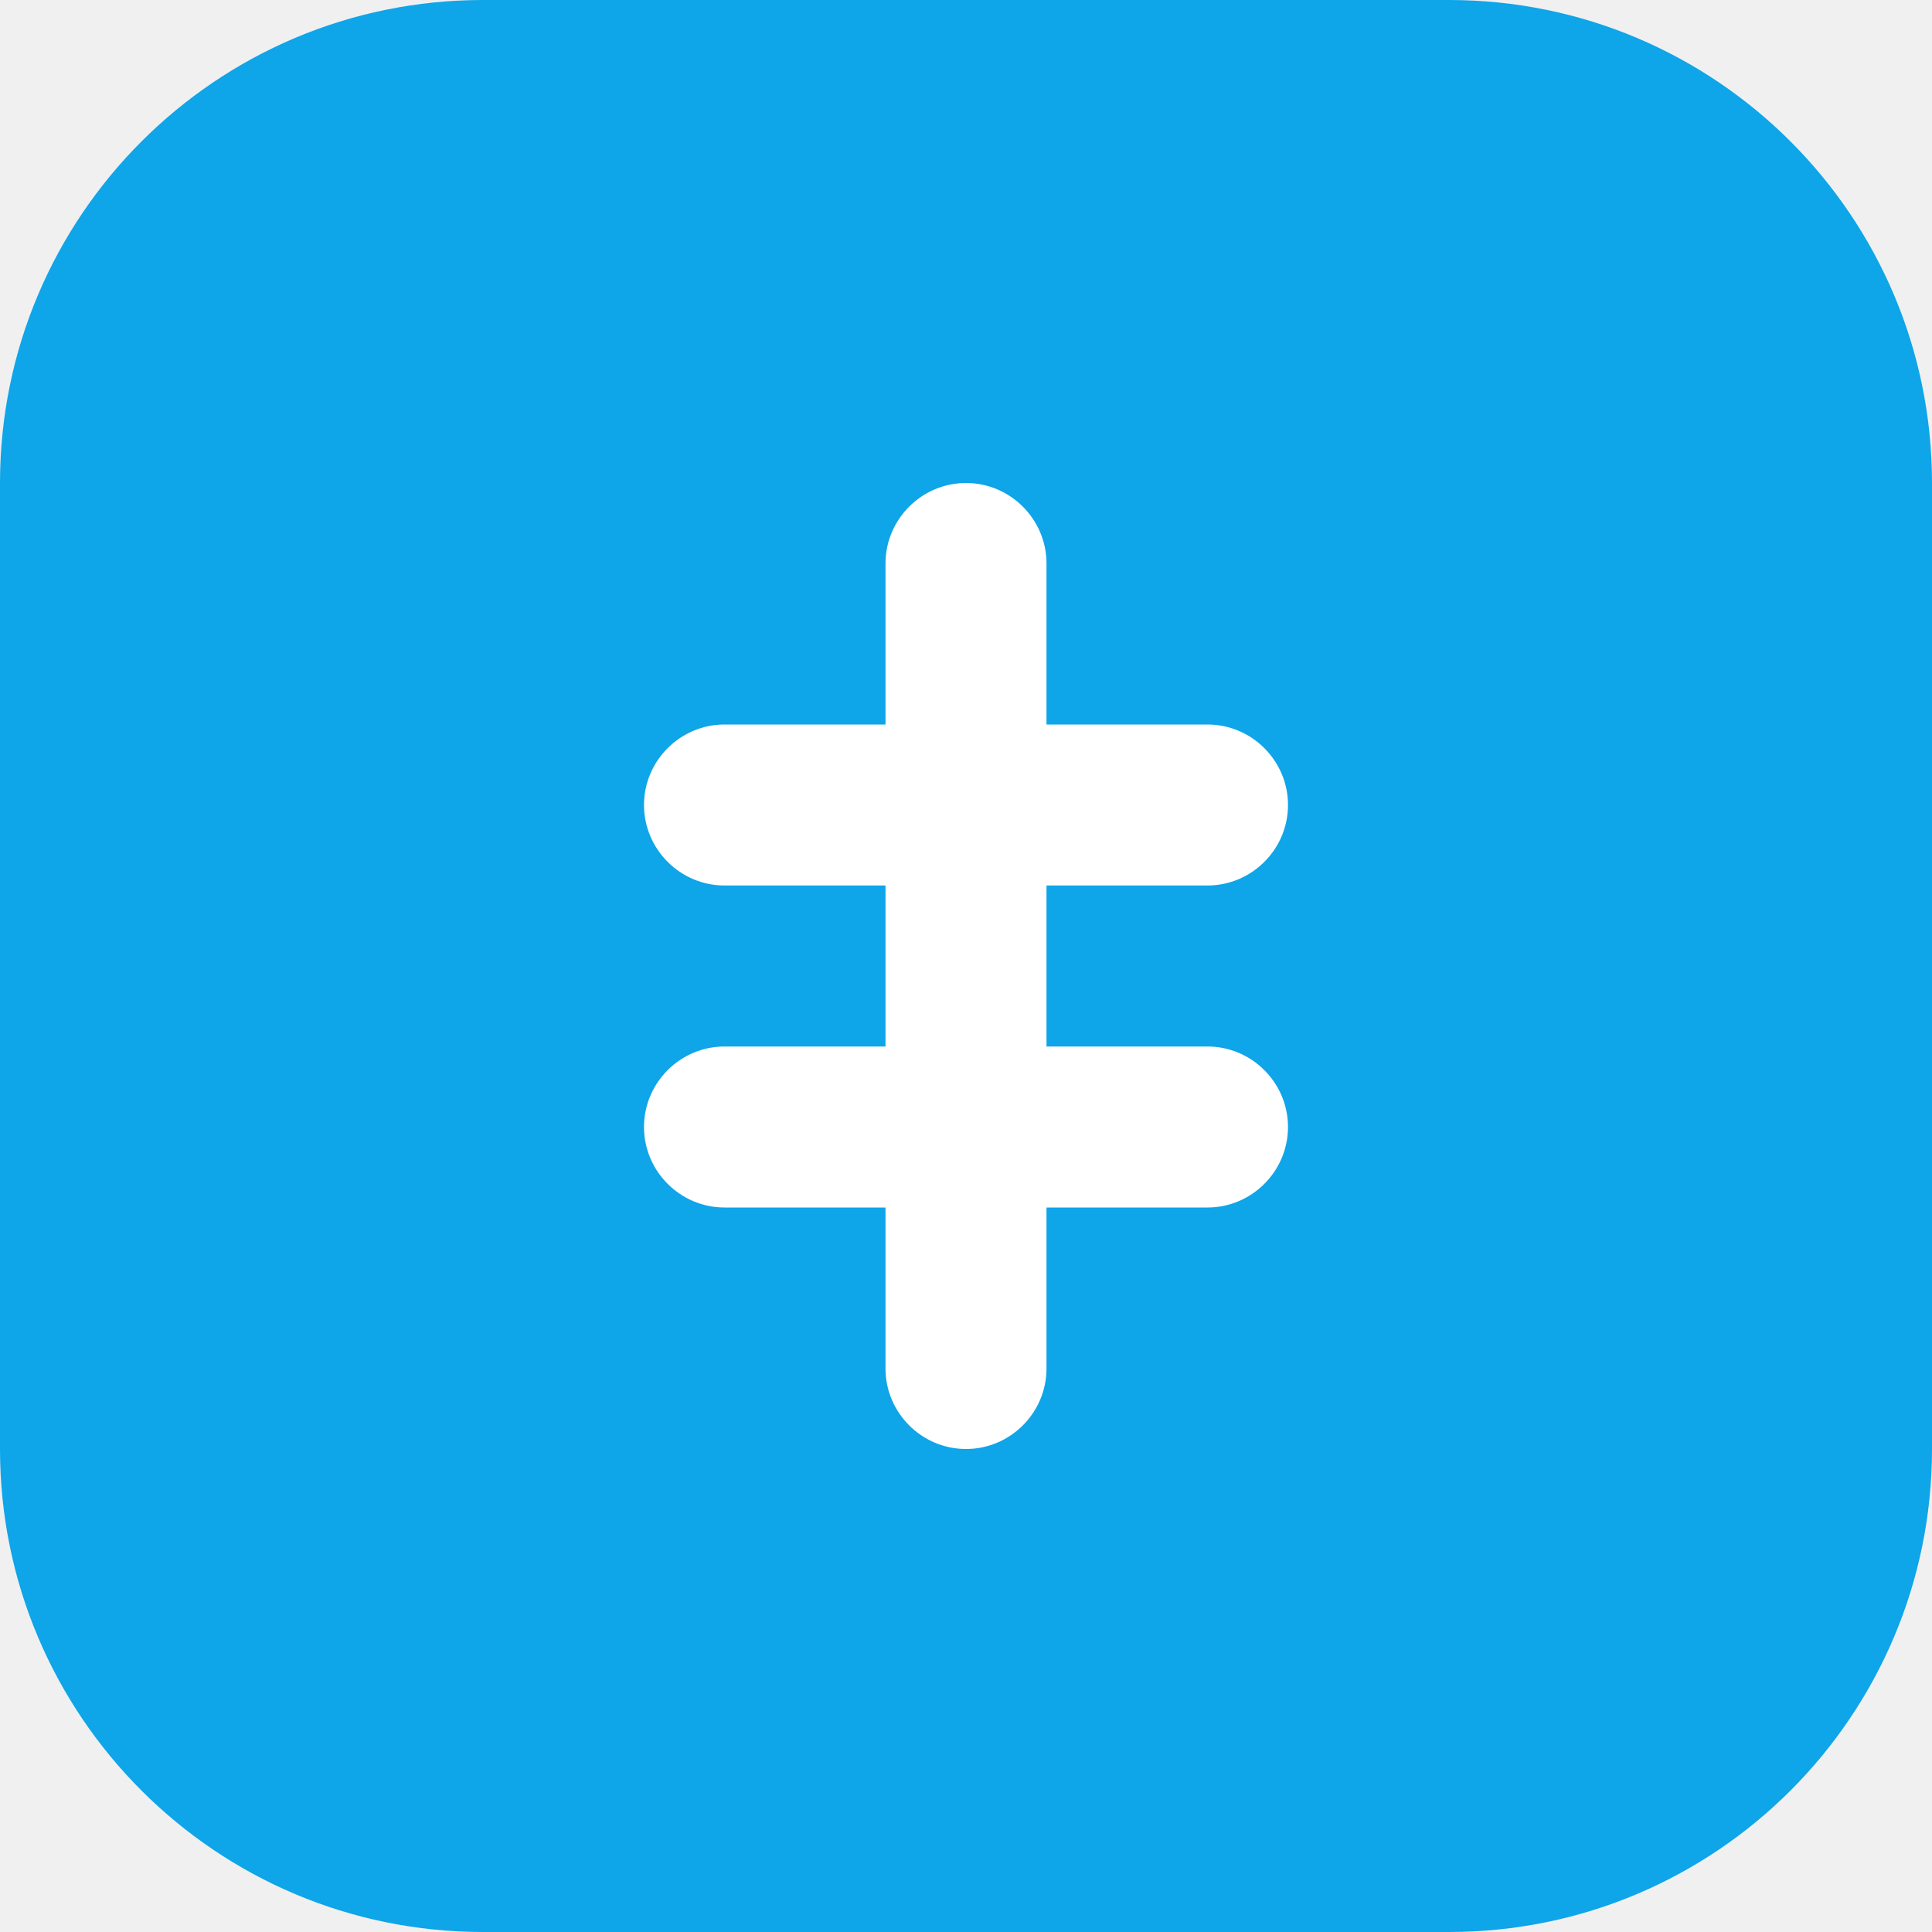
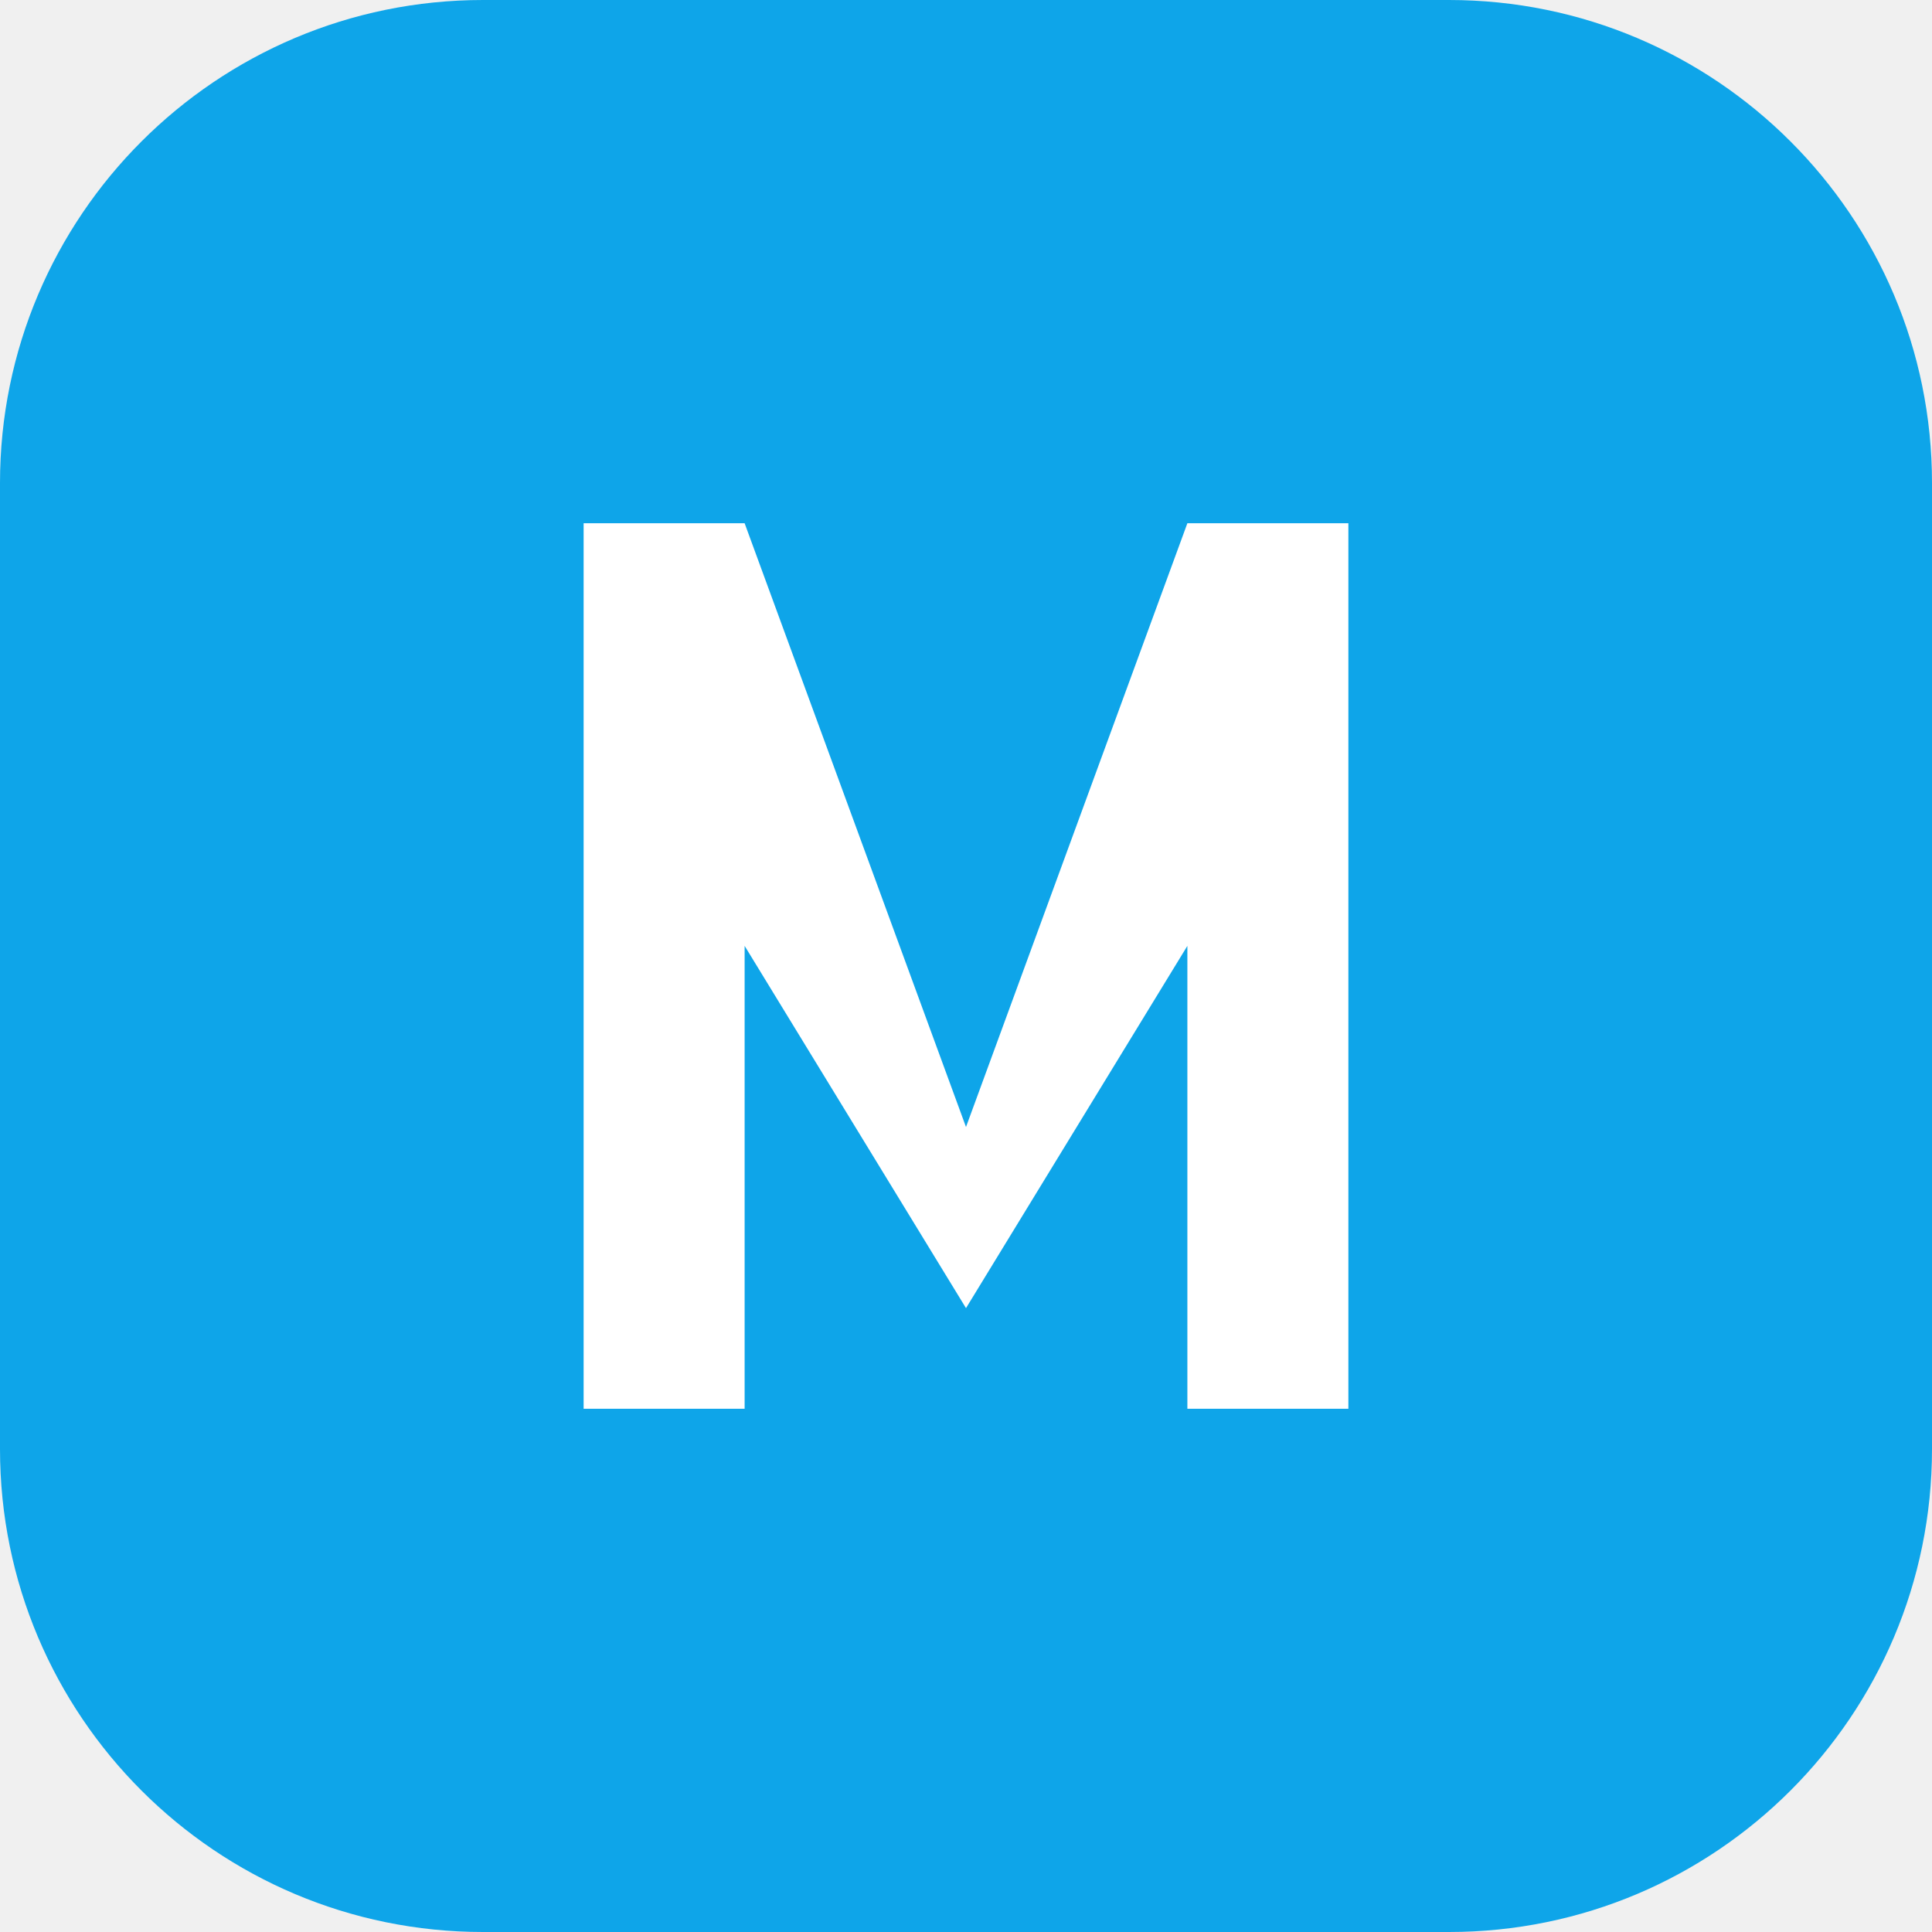
<svg xmlns="http://www.w3.org/2000/svg" viewBox="0 0 192 192" fill="none">
  <rect width="192" height="192" rx="48" fill="#0EA5E9" />
-   <path d="M96 48C91.6 48 88 51.6 88 56V72H72C67.6 72 64 75.6 64 80C64 84.4 67.6 88 72 88H88V104H72C67.6 104 64 107.6 64 112C64 116.4 67.6 120 72 120H88V136C88 140.4 91.6 144 96 144C100.4 144 104 140.4 104 136V120H120C124.4 120 128 116.4 128 112C128 107.6 124.4 104 120 104H104V88H120C124.4 88 128 84.4 128 80C128 75.6 124.4 72 120 72H104V56C104 51.6 100.4 48 96 48Z" fill="white" />
+   <path d="M58 52H74L96 112L118 52H134V140H118V94L96 130L74 94V140H58V52Z" fill="#ffffff" />
</svg>
